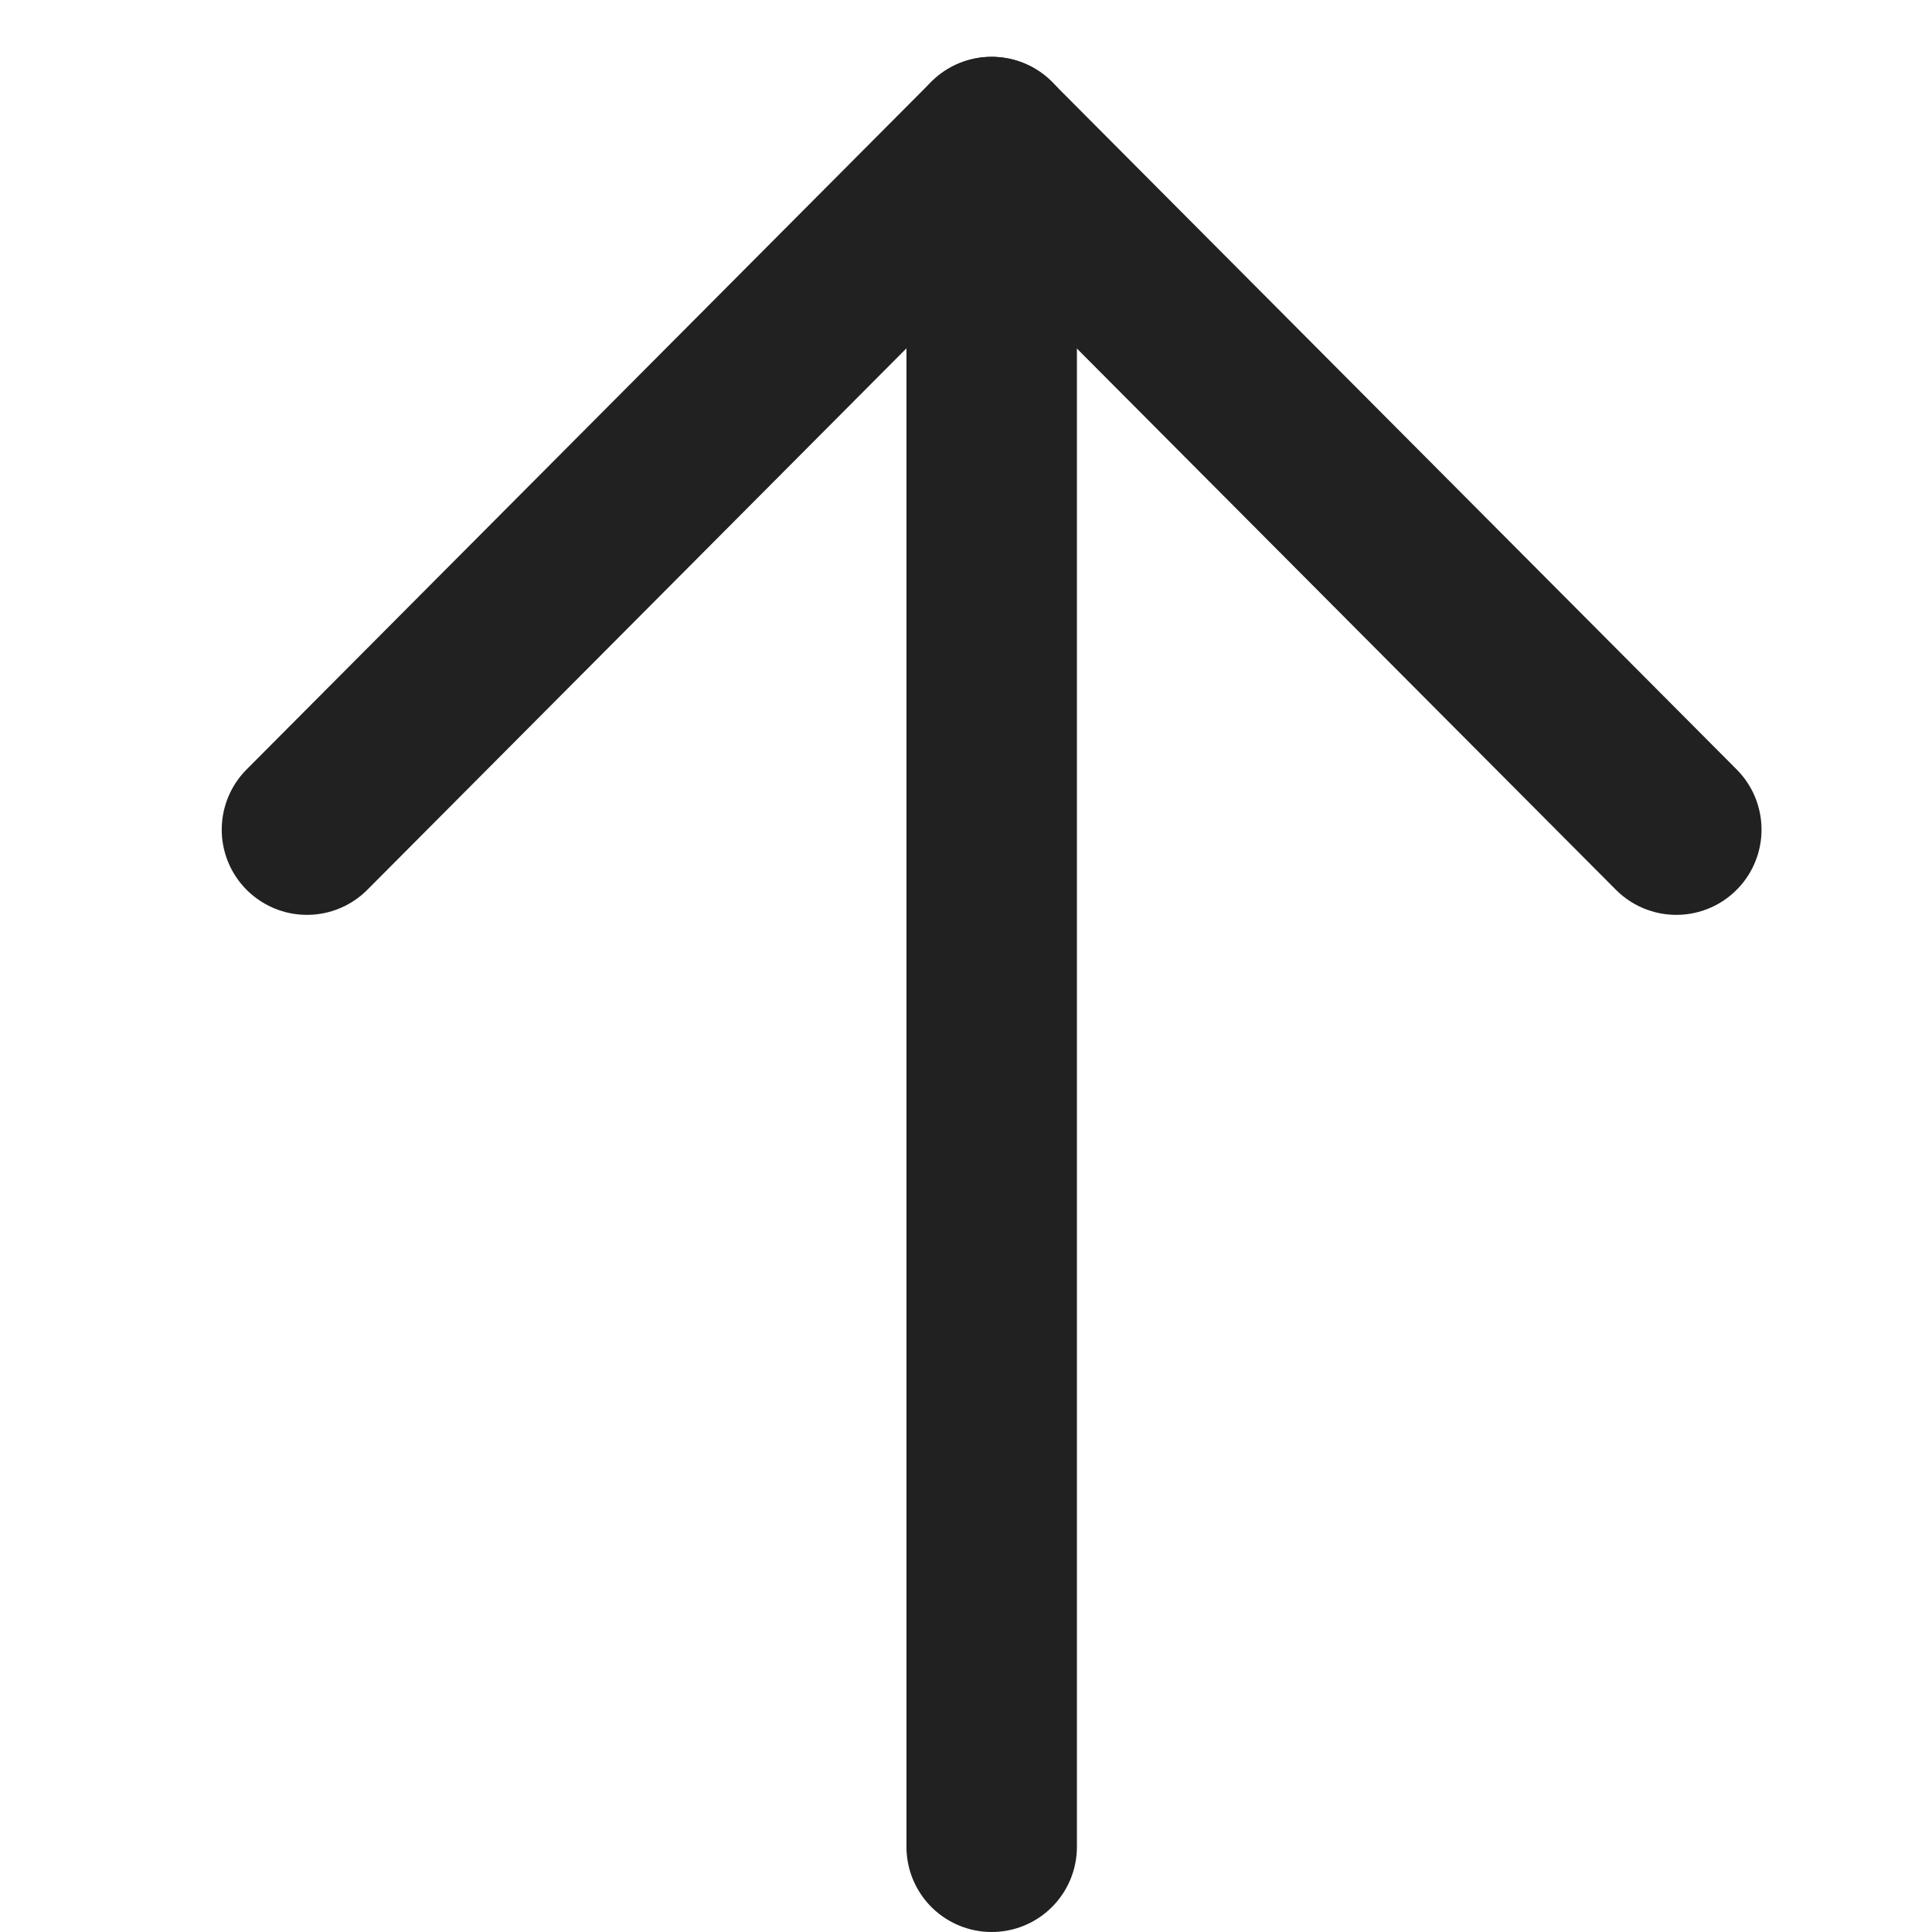
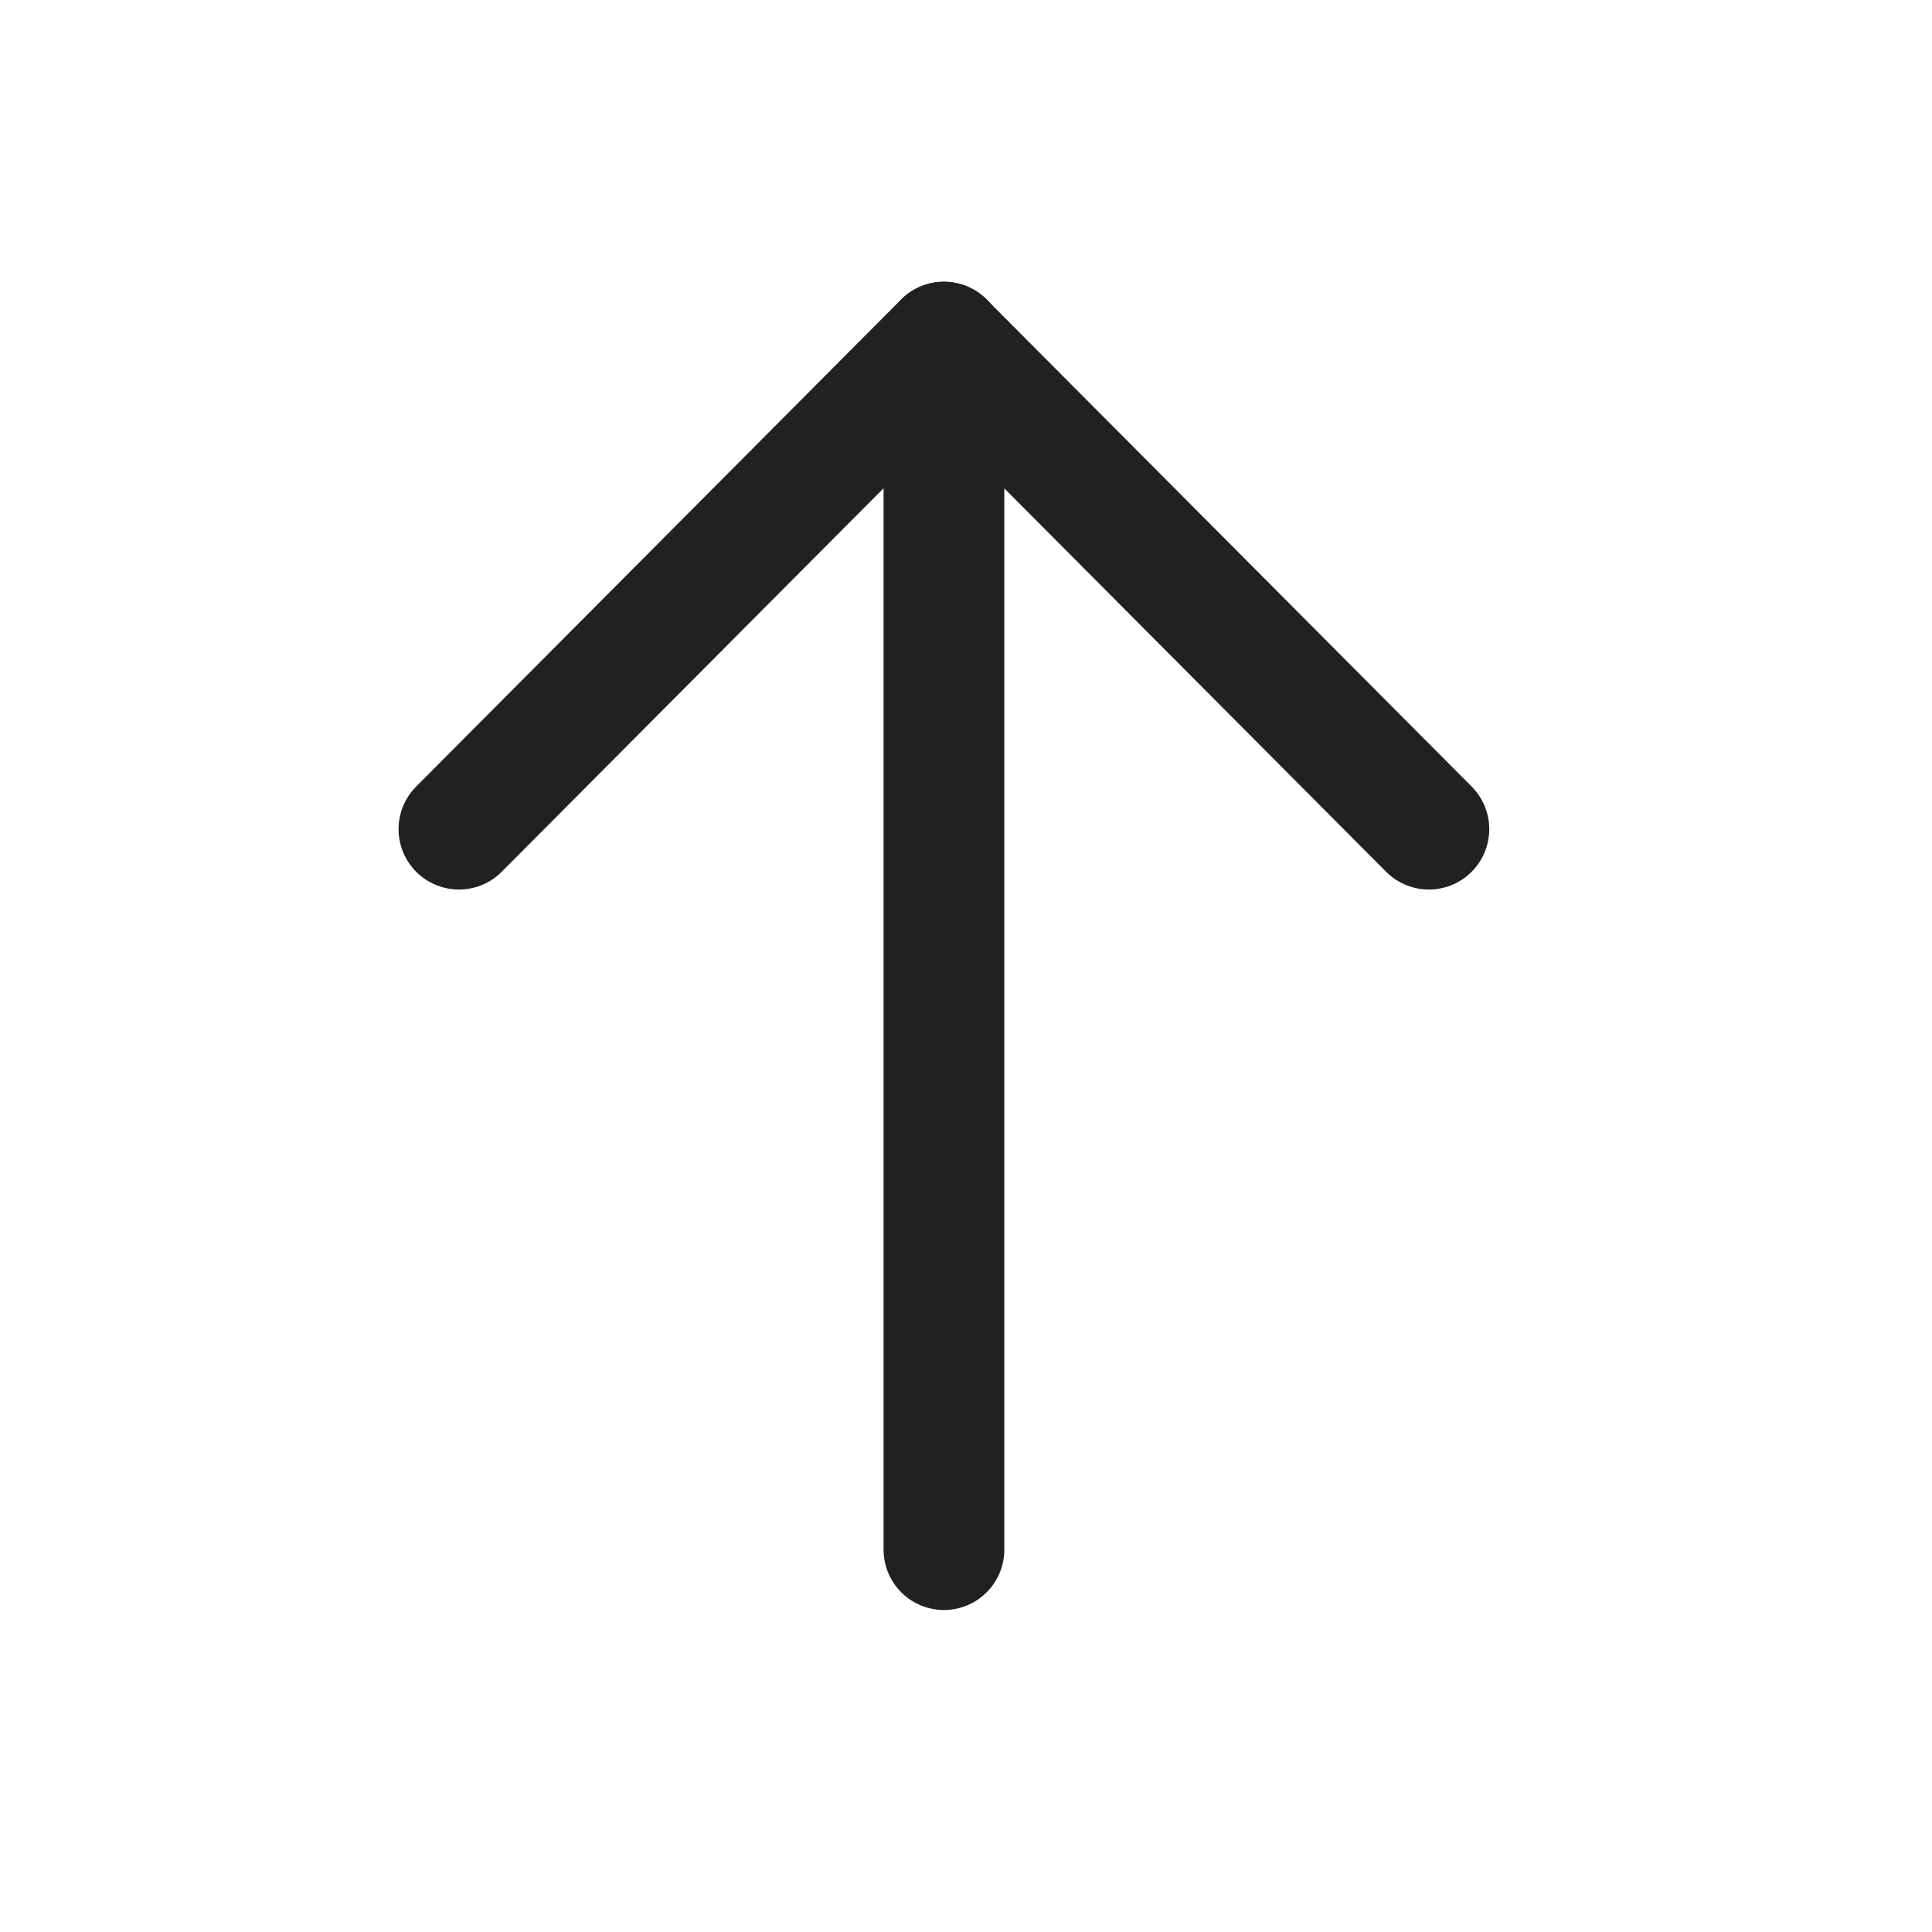
- <svg xmlns="http://www.w3.org/2000/svg" width="24" height="24" viewBox="0 0 15 17" fill="none">
-   <path d="M7.726 1.25L7.726 16.25" stroke="#212121" stroke-width="1.5" stroke-linecap="round" stroke-linejoin="round" />
-   <path d="M1.701 7.3L7.725 1.25L13.75 7.3" stroke="#212121" stroke-width="1.5" stroke-linecap="round" stroke-linejoin="round" />
+ <svg xmlns="http://www.w3.org/2000/svg" width="24" height="24" viewBox="0 0 24 24" fill="none">
+   <g id="Iconly/Light/Arrow - Up">
+     <g id="Arrow - Up">
+       <path id="Stroke 1" d="M11.726 4.25L11.726 19.25" stroke="#212121" stroke-width="1.5" stroke-linecap="round" stroke-linejoin="round" />
+       <path id="Stroke 3" d="M5.701 10.3L11.725 4.25L17.75 10.3" stroke="#212121" stroke-width="1.5" stroke-linecap="round" stroke-linejoin="round" />
+     </g>
+   </g>
</svg>
